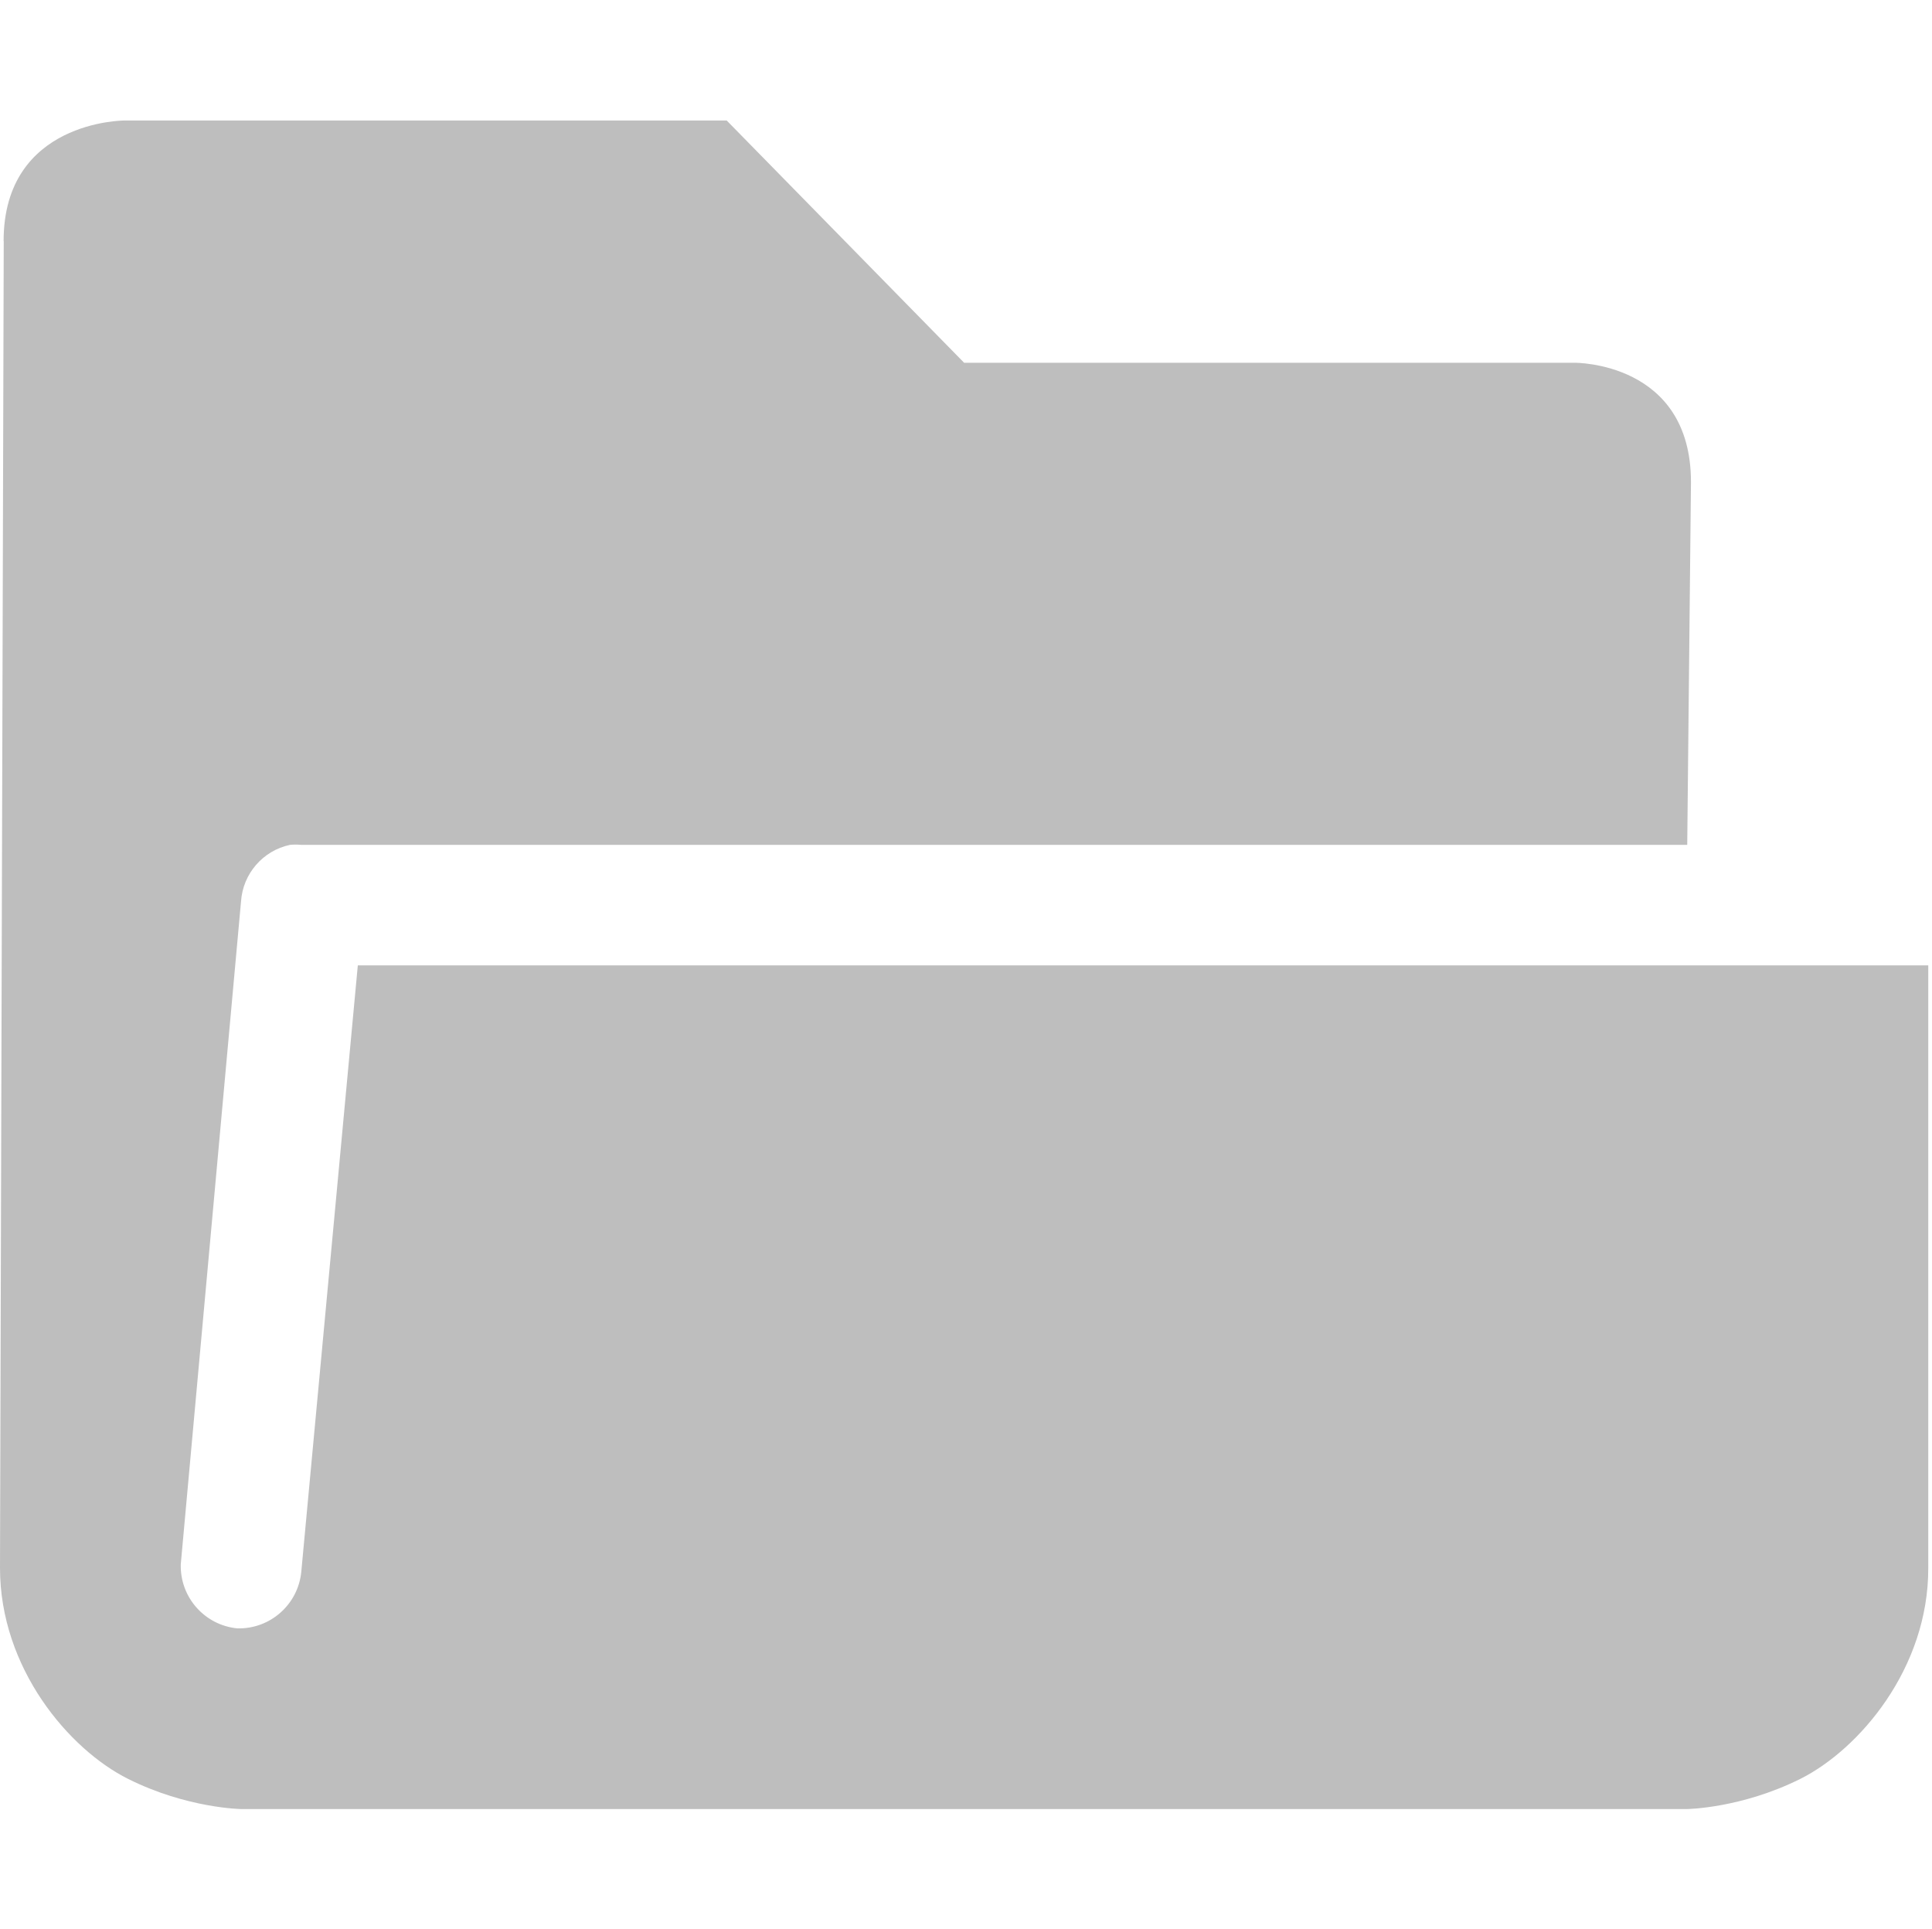
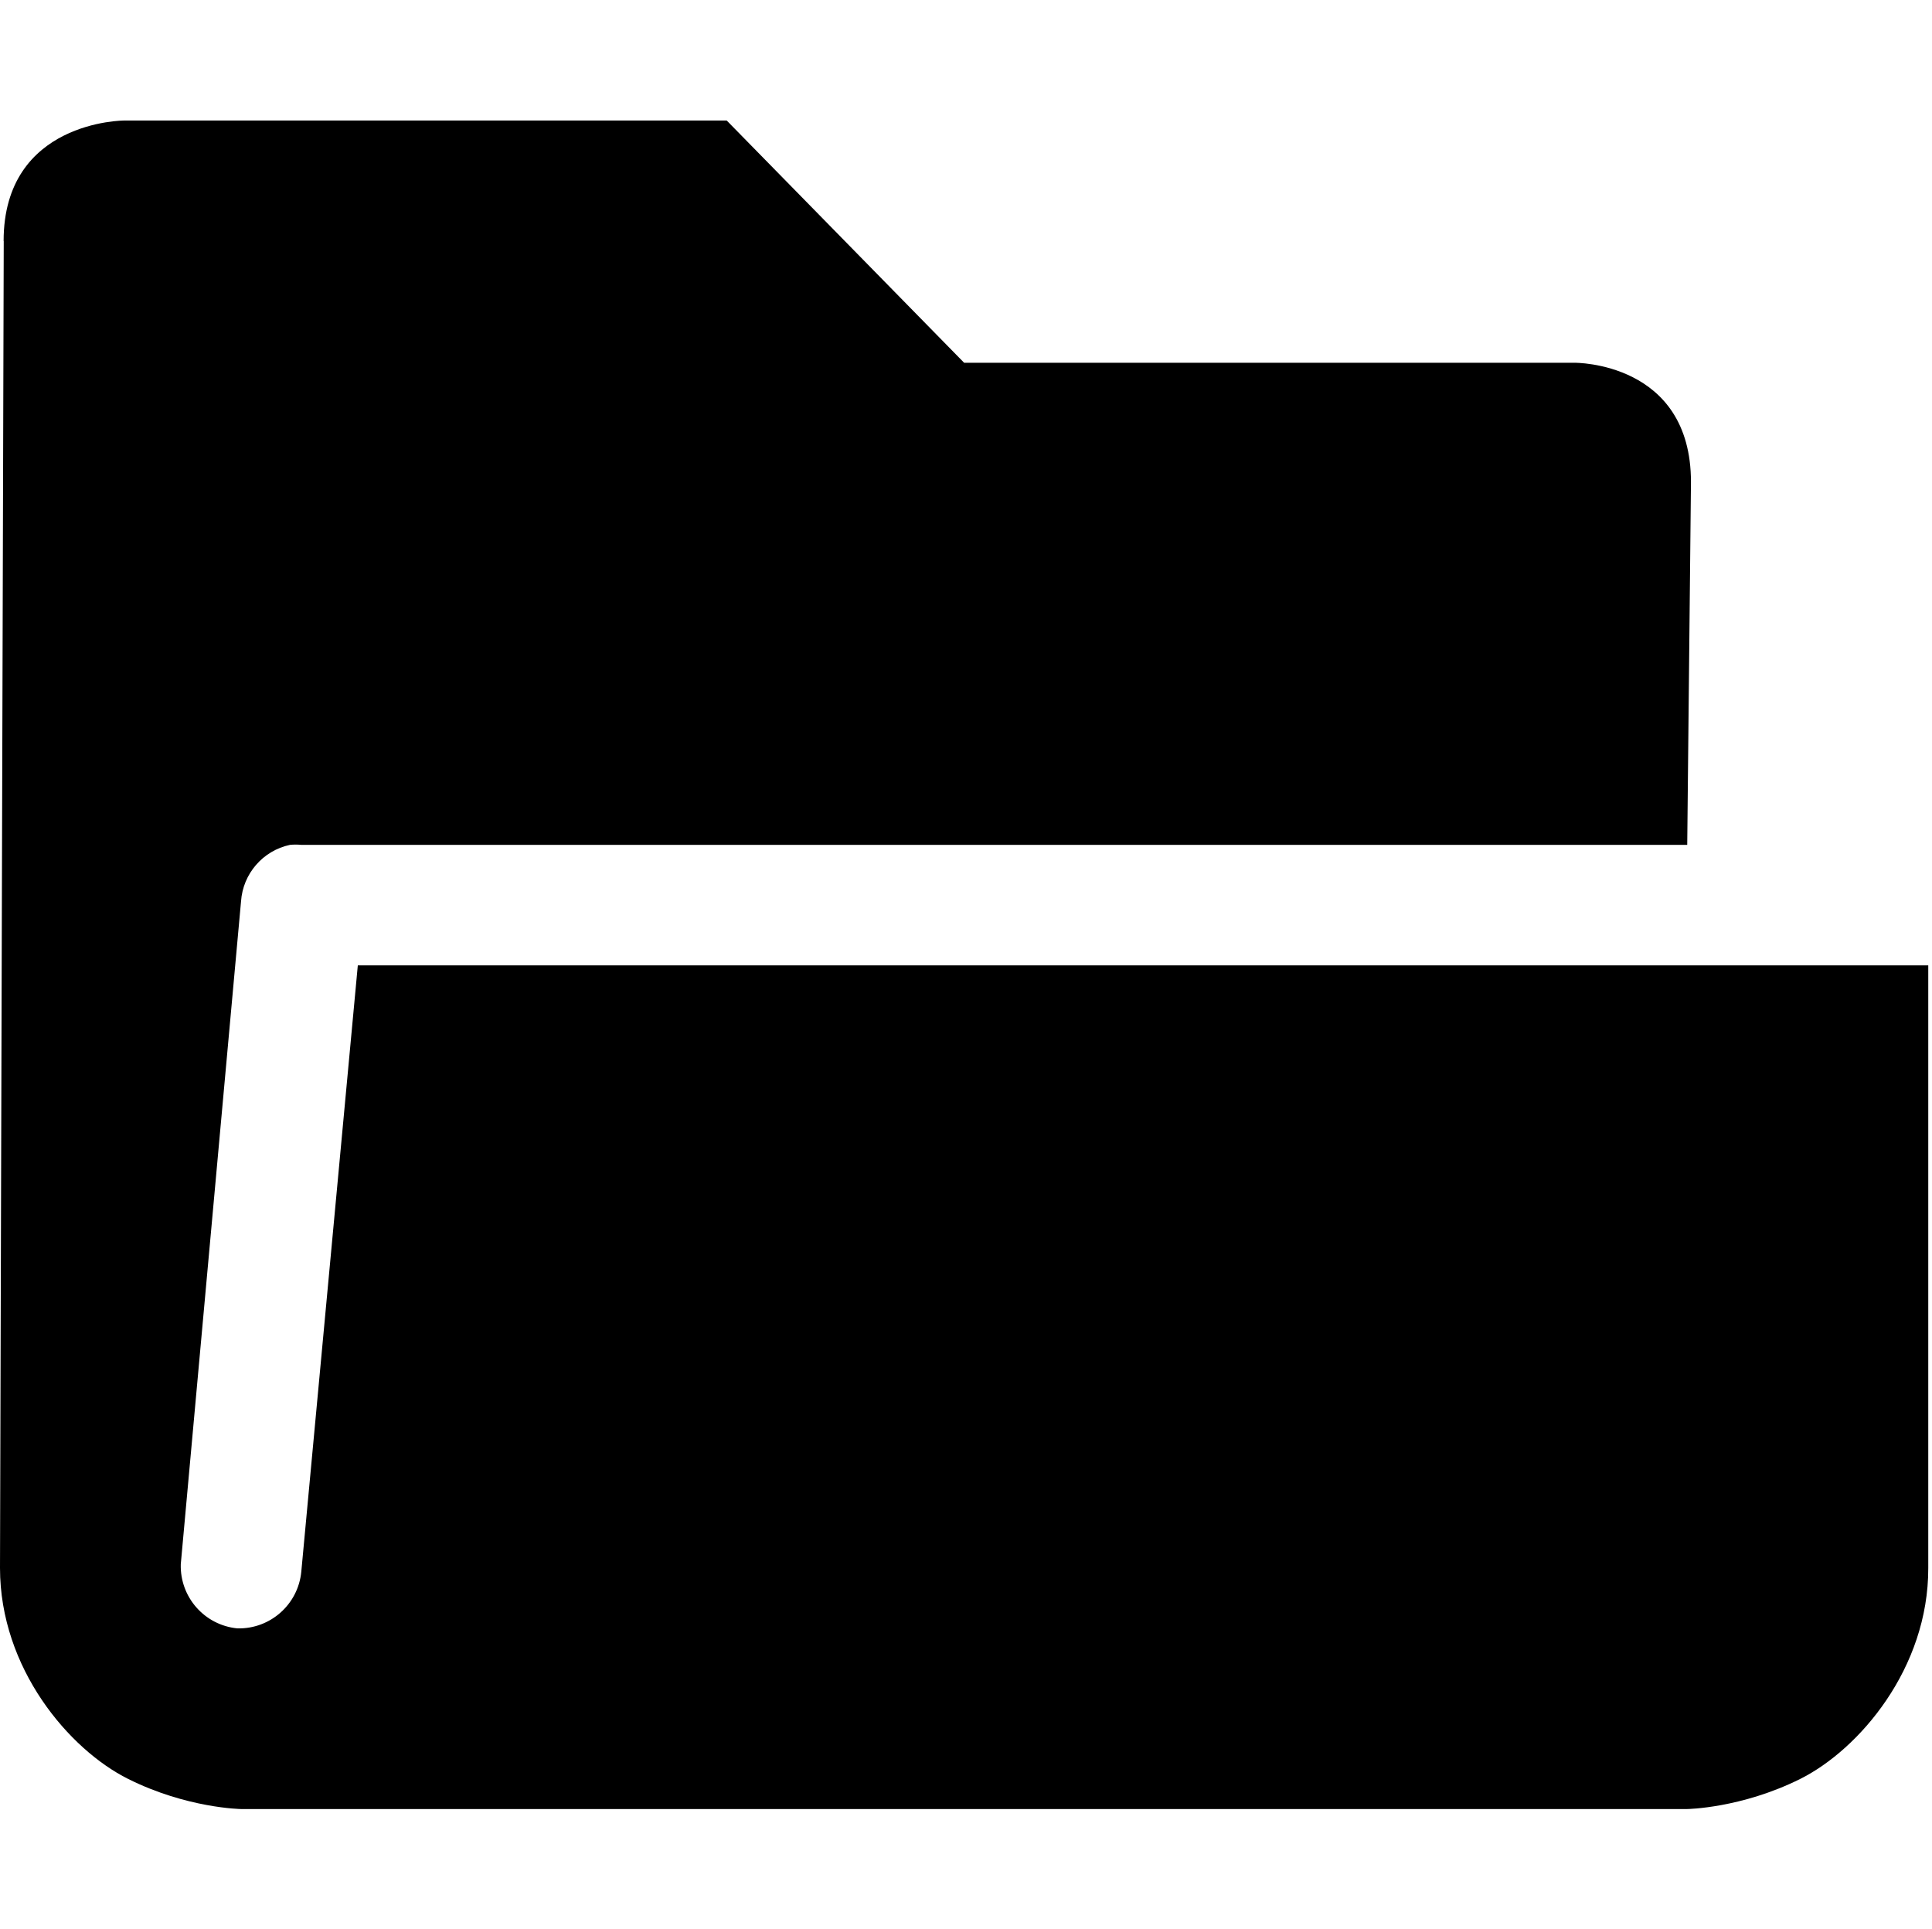
<svg xmlns="http://www.w3.org/2000/svg" height="16" viewBox="0 0 16.031 16" width="16.031" version="1">
-   <path d="M.031 2L0 13.01c0 .833.574 1.506 1.063 1.75.488.244.937.25.937.25h12s.449-.006.938-.25c.488-.244 1.064-.917 1.062-1.75v-5H2.969L2.5 13.041a.52.52 0 0 1-.531.47.52.52 0 0 1-.469-.532l.5-5.5a.515.515 0 0 1 .406-.469.489.489 0 0 1 .094 0H14L14.031 4c0-1-.965-.99-.965-.99H8L6.03 1h-5s-1 0-1 1z" color="#000" font-weight="400" font-family="Sans" overflow="visible" fill="#bebebe" />
+   <path d="M.031 2L0 13.01c0 .833.574 1.506 1.063 1.75.488.244.937.25.937.25h12s.449-.006.938-.25c.488-.244 1.064-.917 1.062-1.75v-5H2.969L2.5 13.041a.52.52 0 0 1-.531.47.52.52 0 0 1-.469-.532l.5-5.5a.515.515 0 0 1 .406-.469.489.489 0 0 1 .094 0H14L14.031 4c0-1-.965-.99-.965-.99H8L6.03 1h-5s-1 0-1 1z" overflow="visible" />
</svg>
